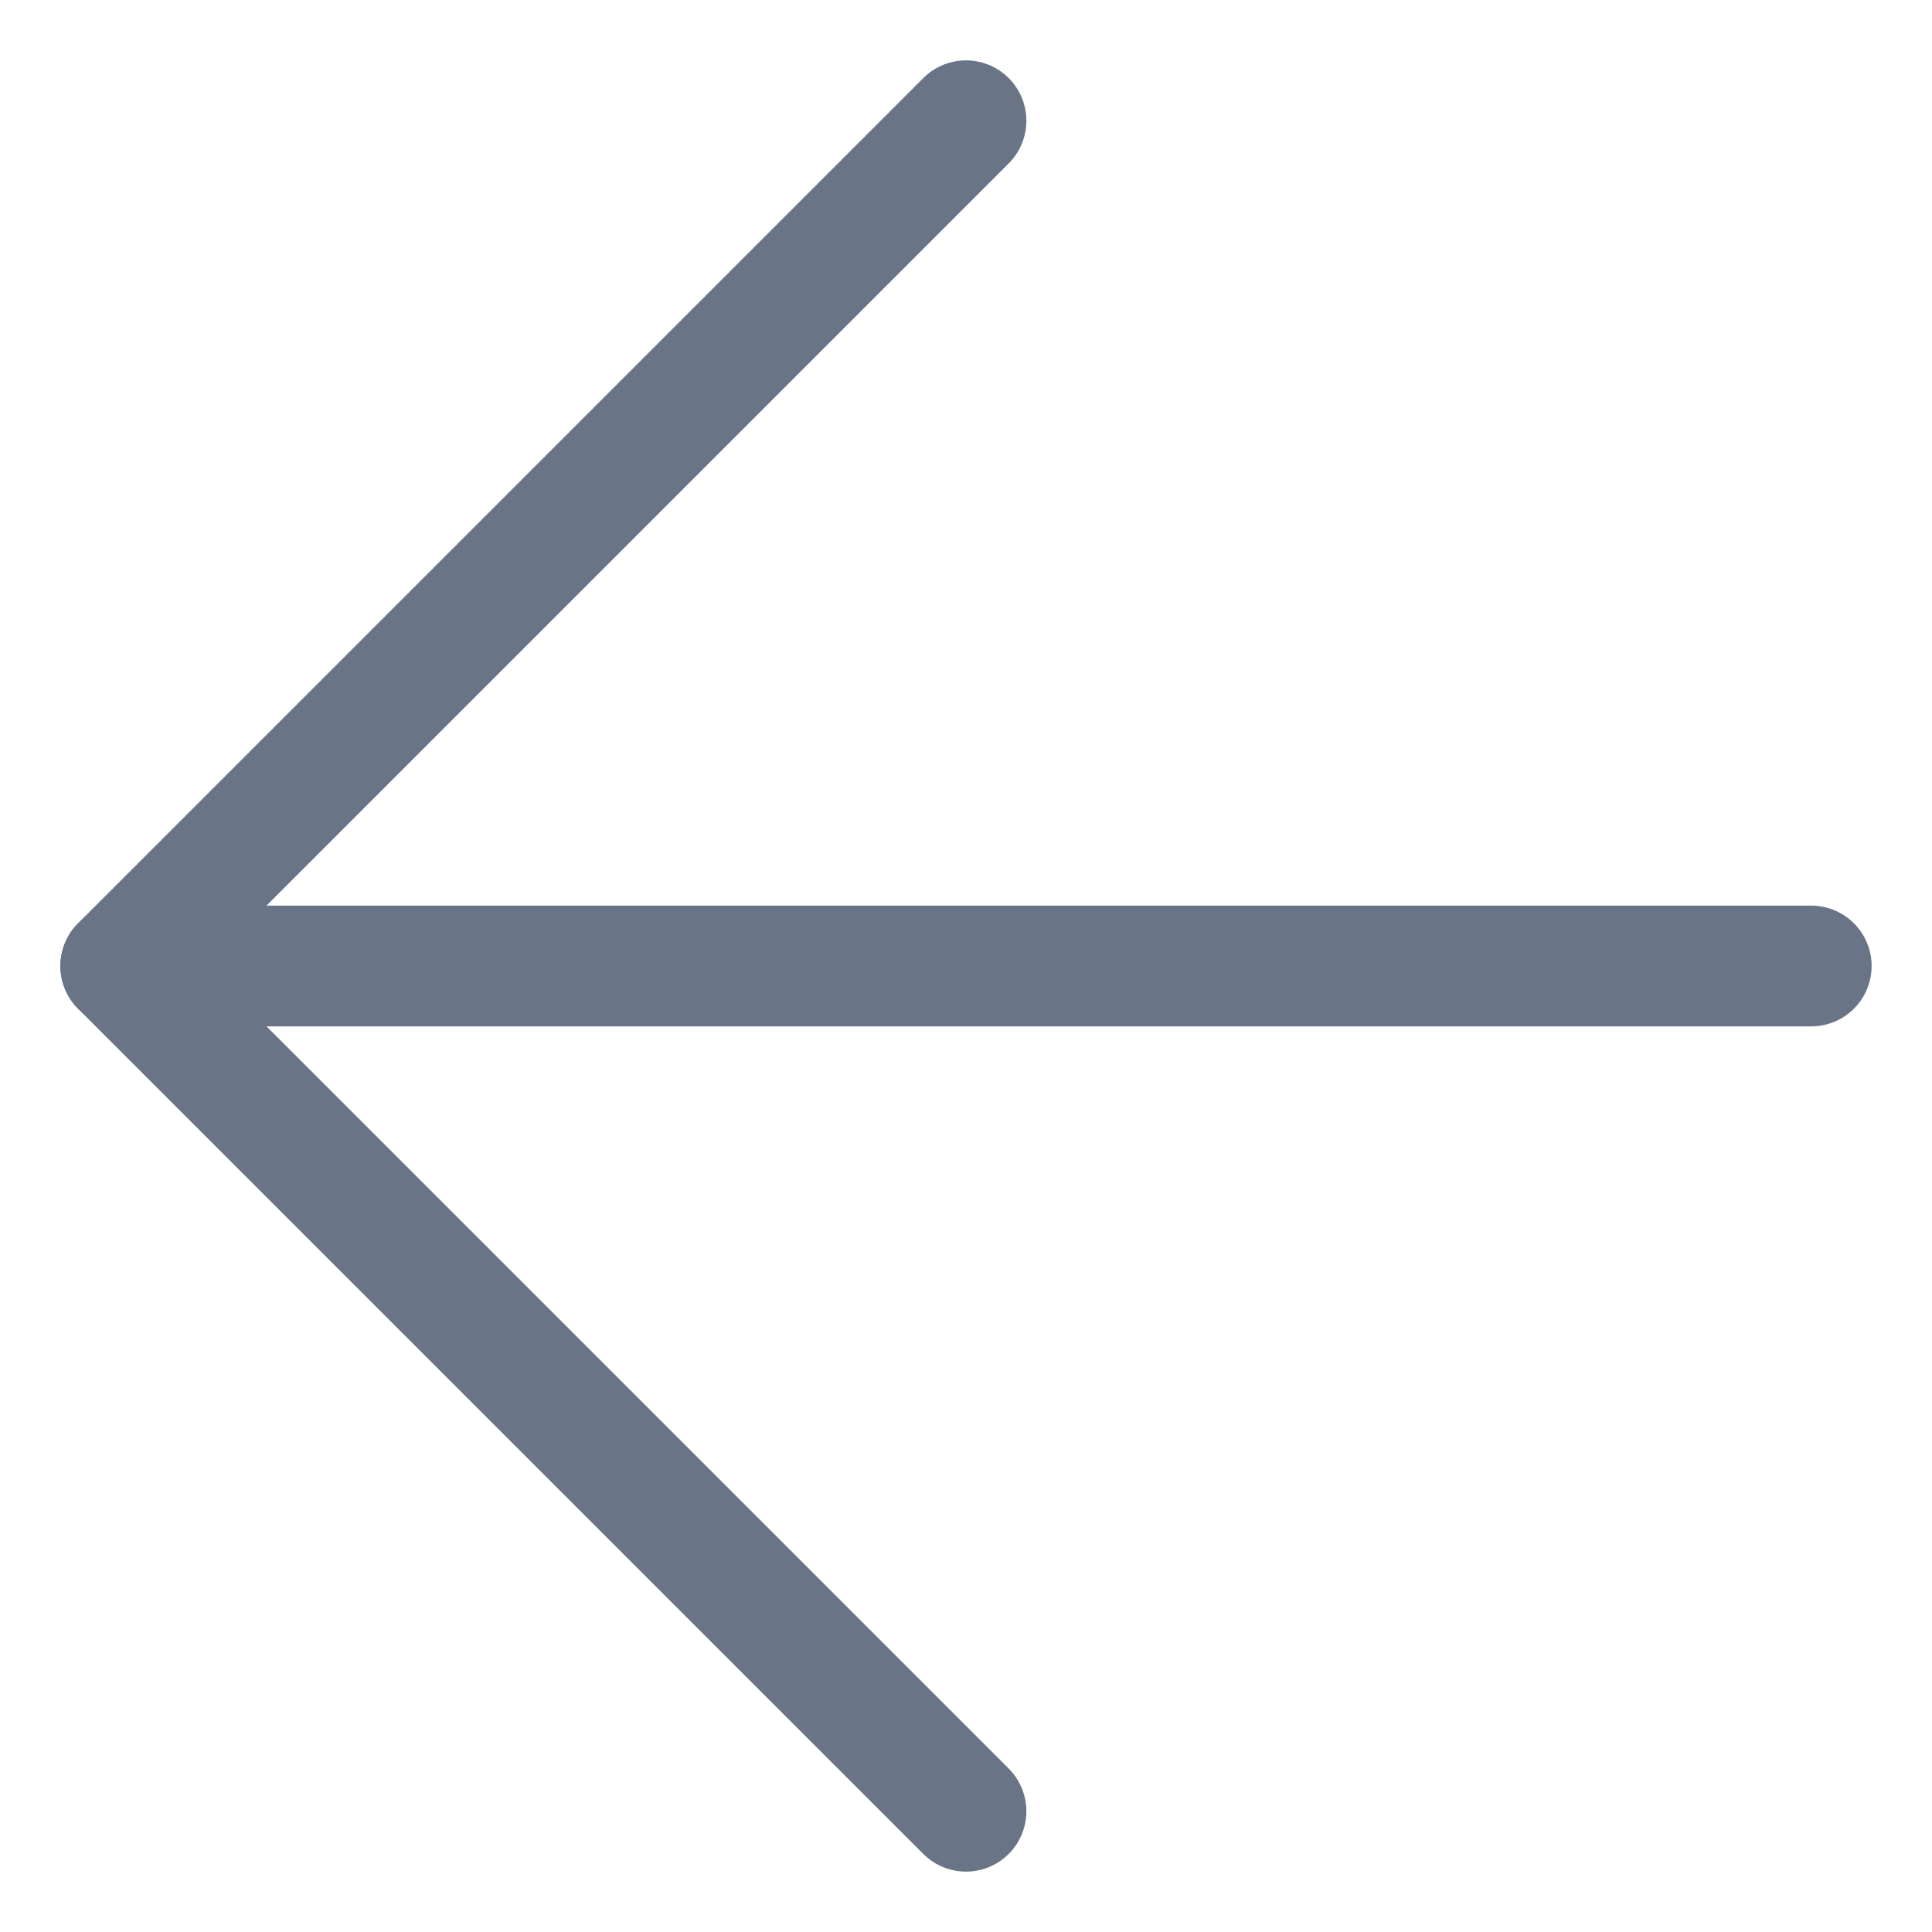
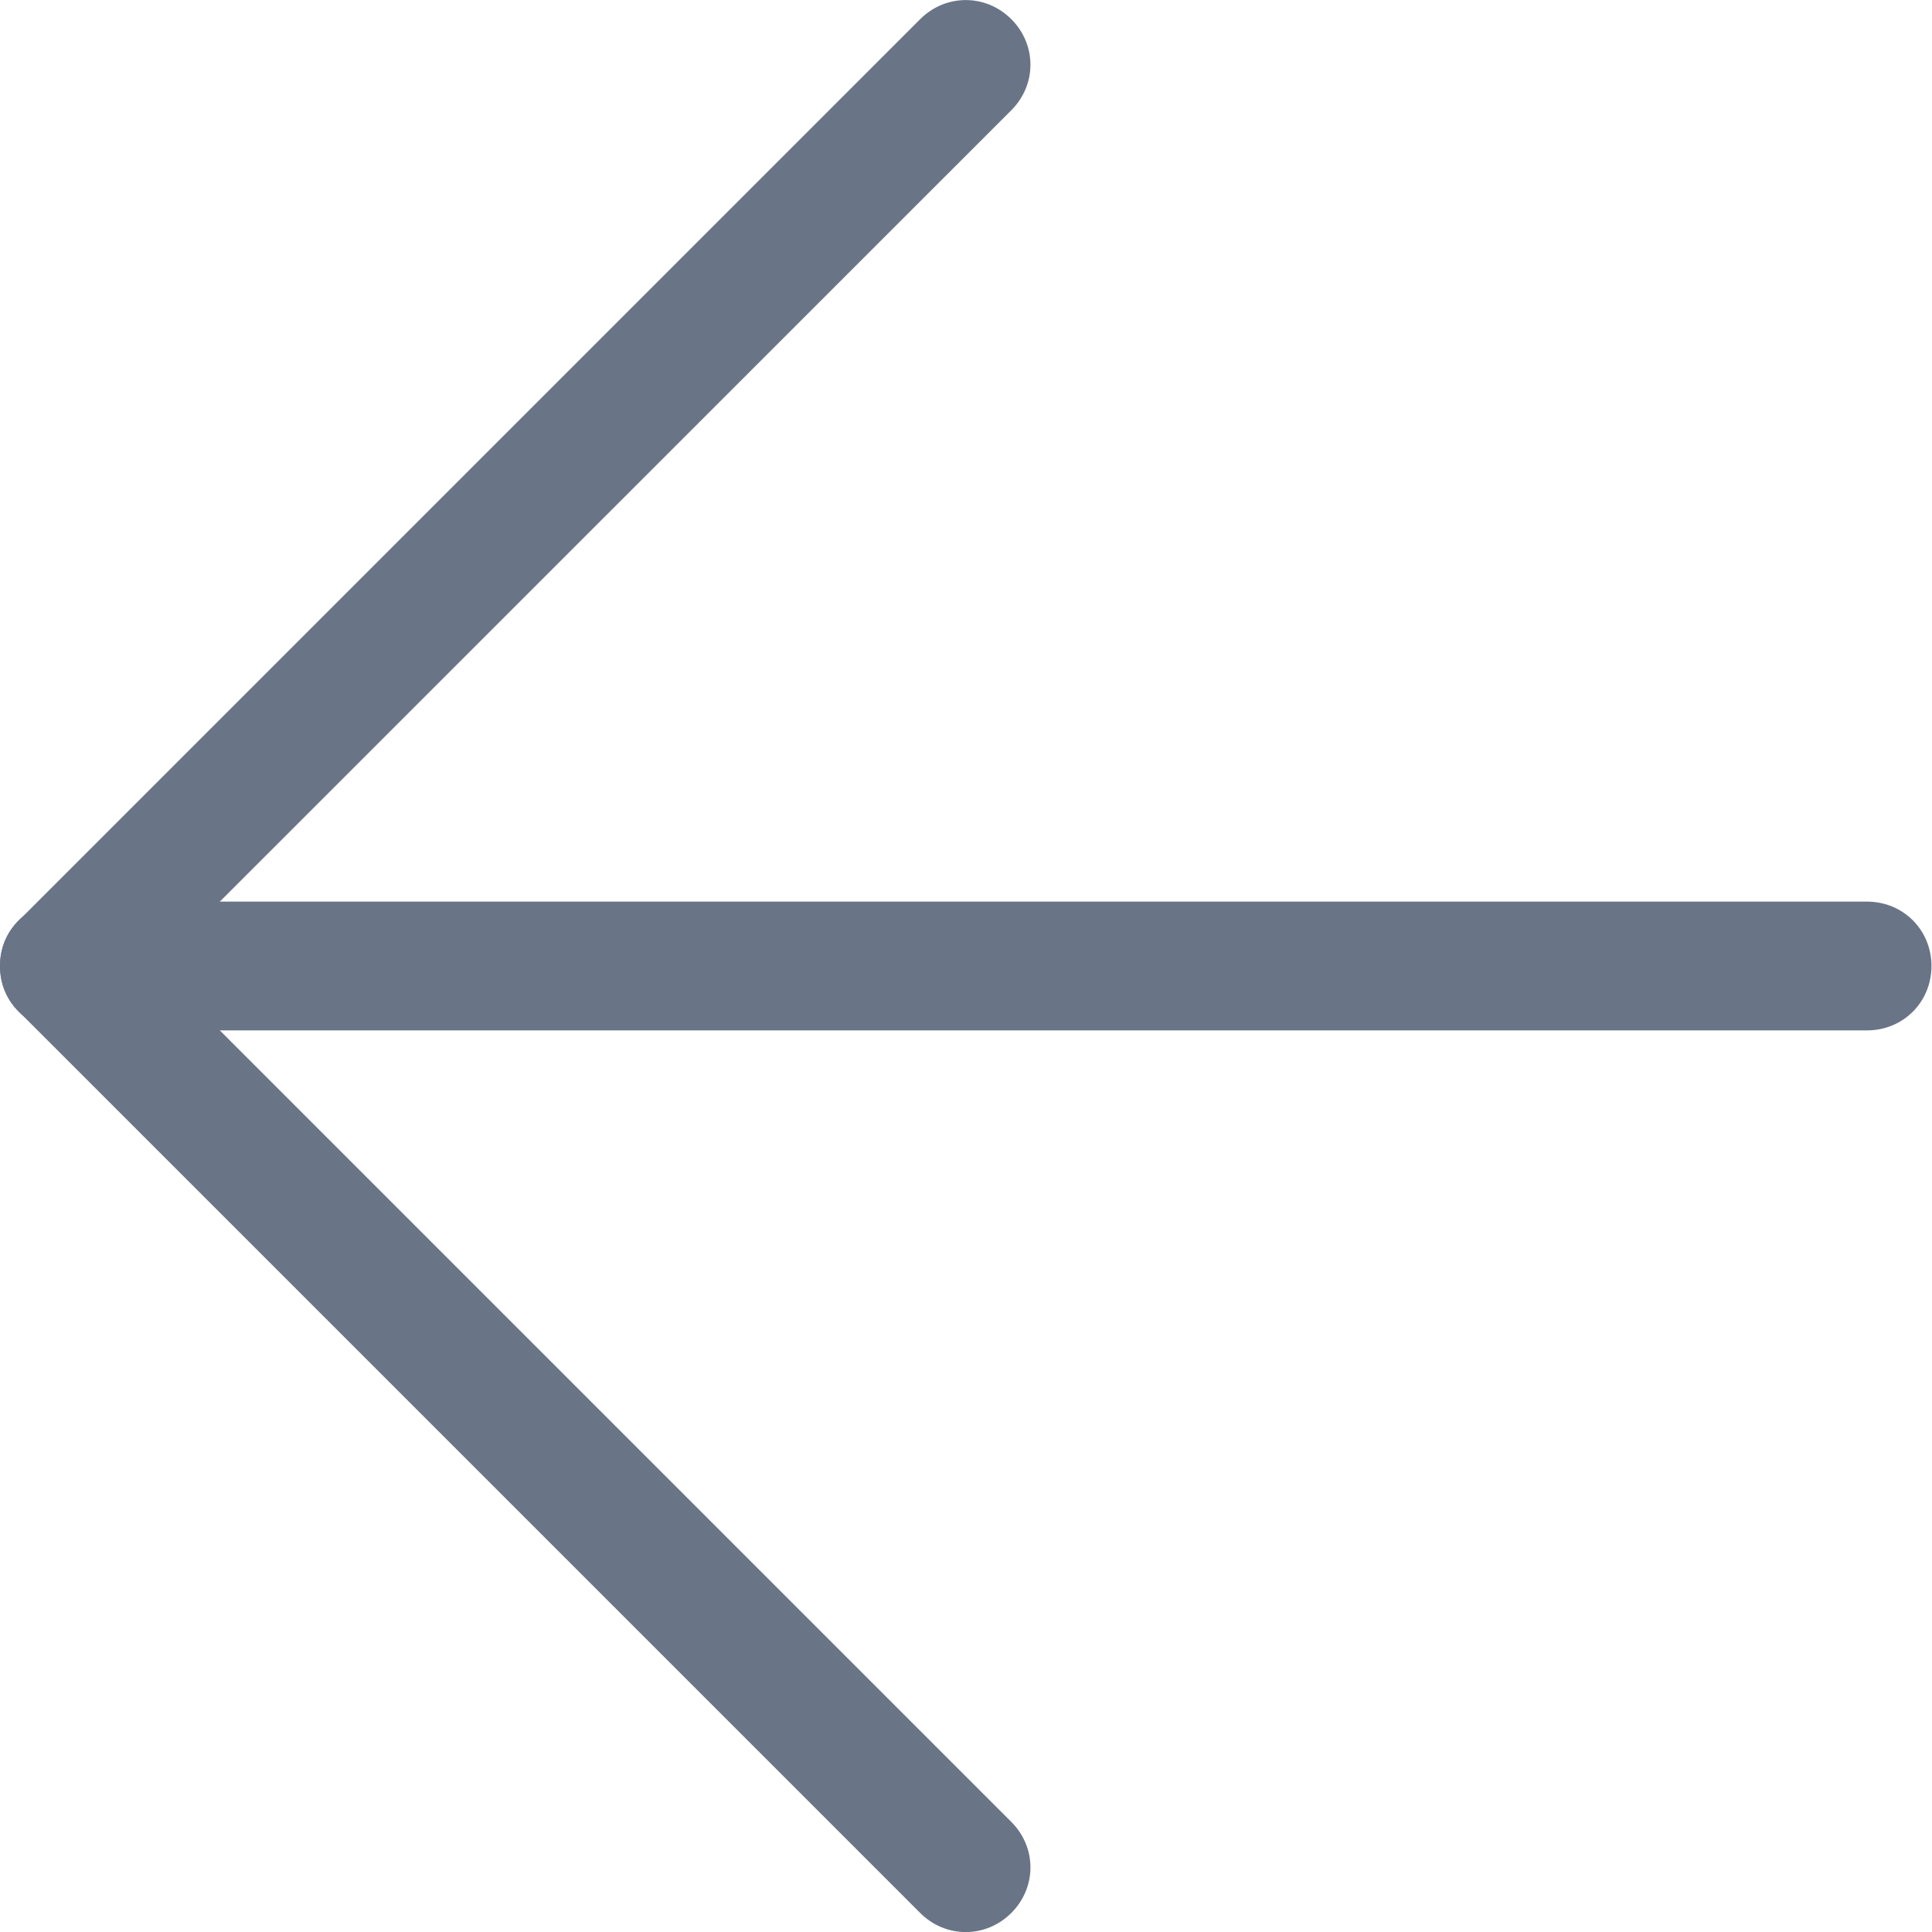
- <svg xmlns="http://www.w3.org/2000/svg" width="16" height="16" viewBox="0 0 16 16" fill="none">
-   <path d="M8 15L1 8L8 1" stroke="#697586" stroke-linecap="round" stroke-linejoin="round" />
-   <path d="M15 8L1 8" stroke="#697586" stroke-linecap="round" stroke-linejoin="round" />
+ <svg xmlns="http://www.w3.org/2000/svg" width="15" height="15.004" viewBox="0 0 15 15.004" fill="none">
+   <defs />
+   <path id="Vector (Граница)" d="M7.146 14.856C7.344 15.054 7.656 15.054 7.854 14.856C8.052 14.658 8.052 14.347 7.854 14.149L1.207 7.502L7.854 0.856C8.052 0.658 8.052 0.347 7.854 0.149C7.656 -0.049 7.344 -0.049 7.146 0.149L0.146 7.149C0.049 7.246 0 7.364 0 7.502C0 7.64 0.049 7.758 0.146 7.856L7.146 14.856Z" fill="#697586" fill-opacity="1" fill-rule="evenodd" />
+   <path id="Vector (Граница)" d="M14.5 8.002C14.78 8.002 15 7.782 15 7.502C15 7.222 14.78 7.002 14.5 7.002L0.5 7.002C0.22 7.002 0 7.222 0 7.502C0 7.782 0.22 8.002 0.5 8.002L14.5 8.002Z" fill="#697586" fill-opacity="1" fill-rule="evenodd" />
</svg>
